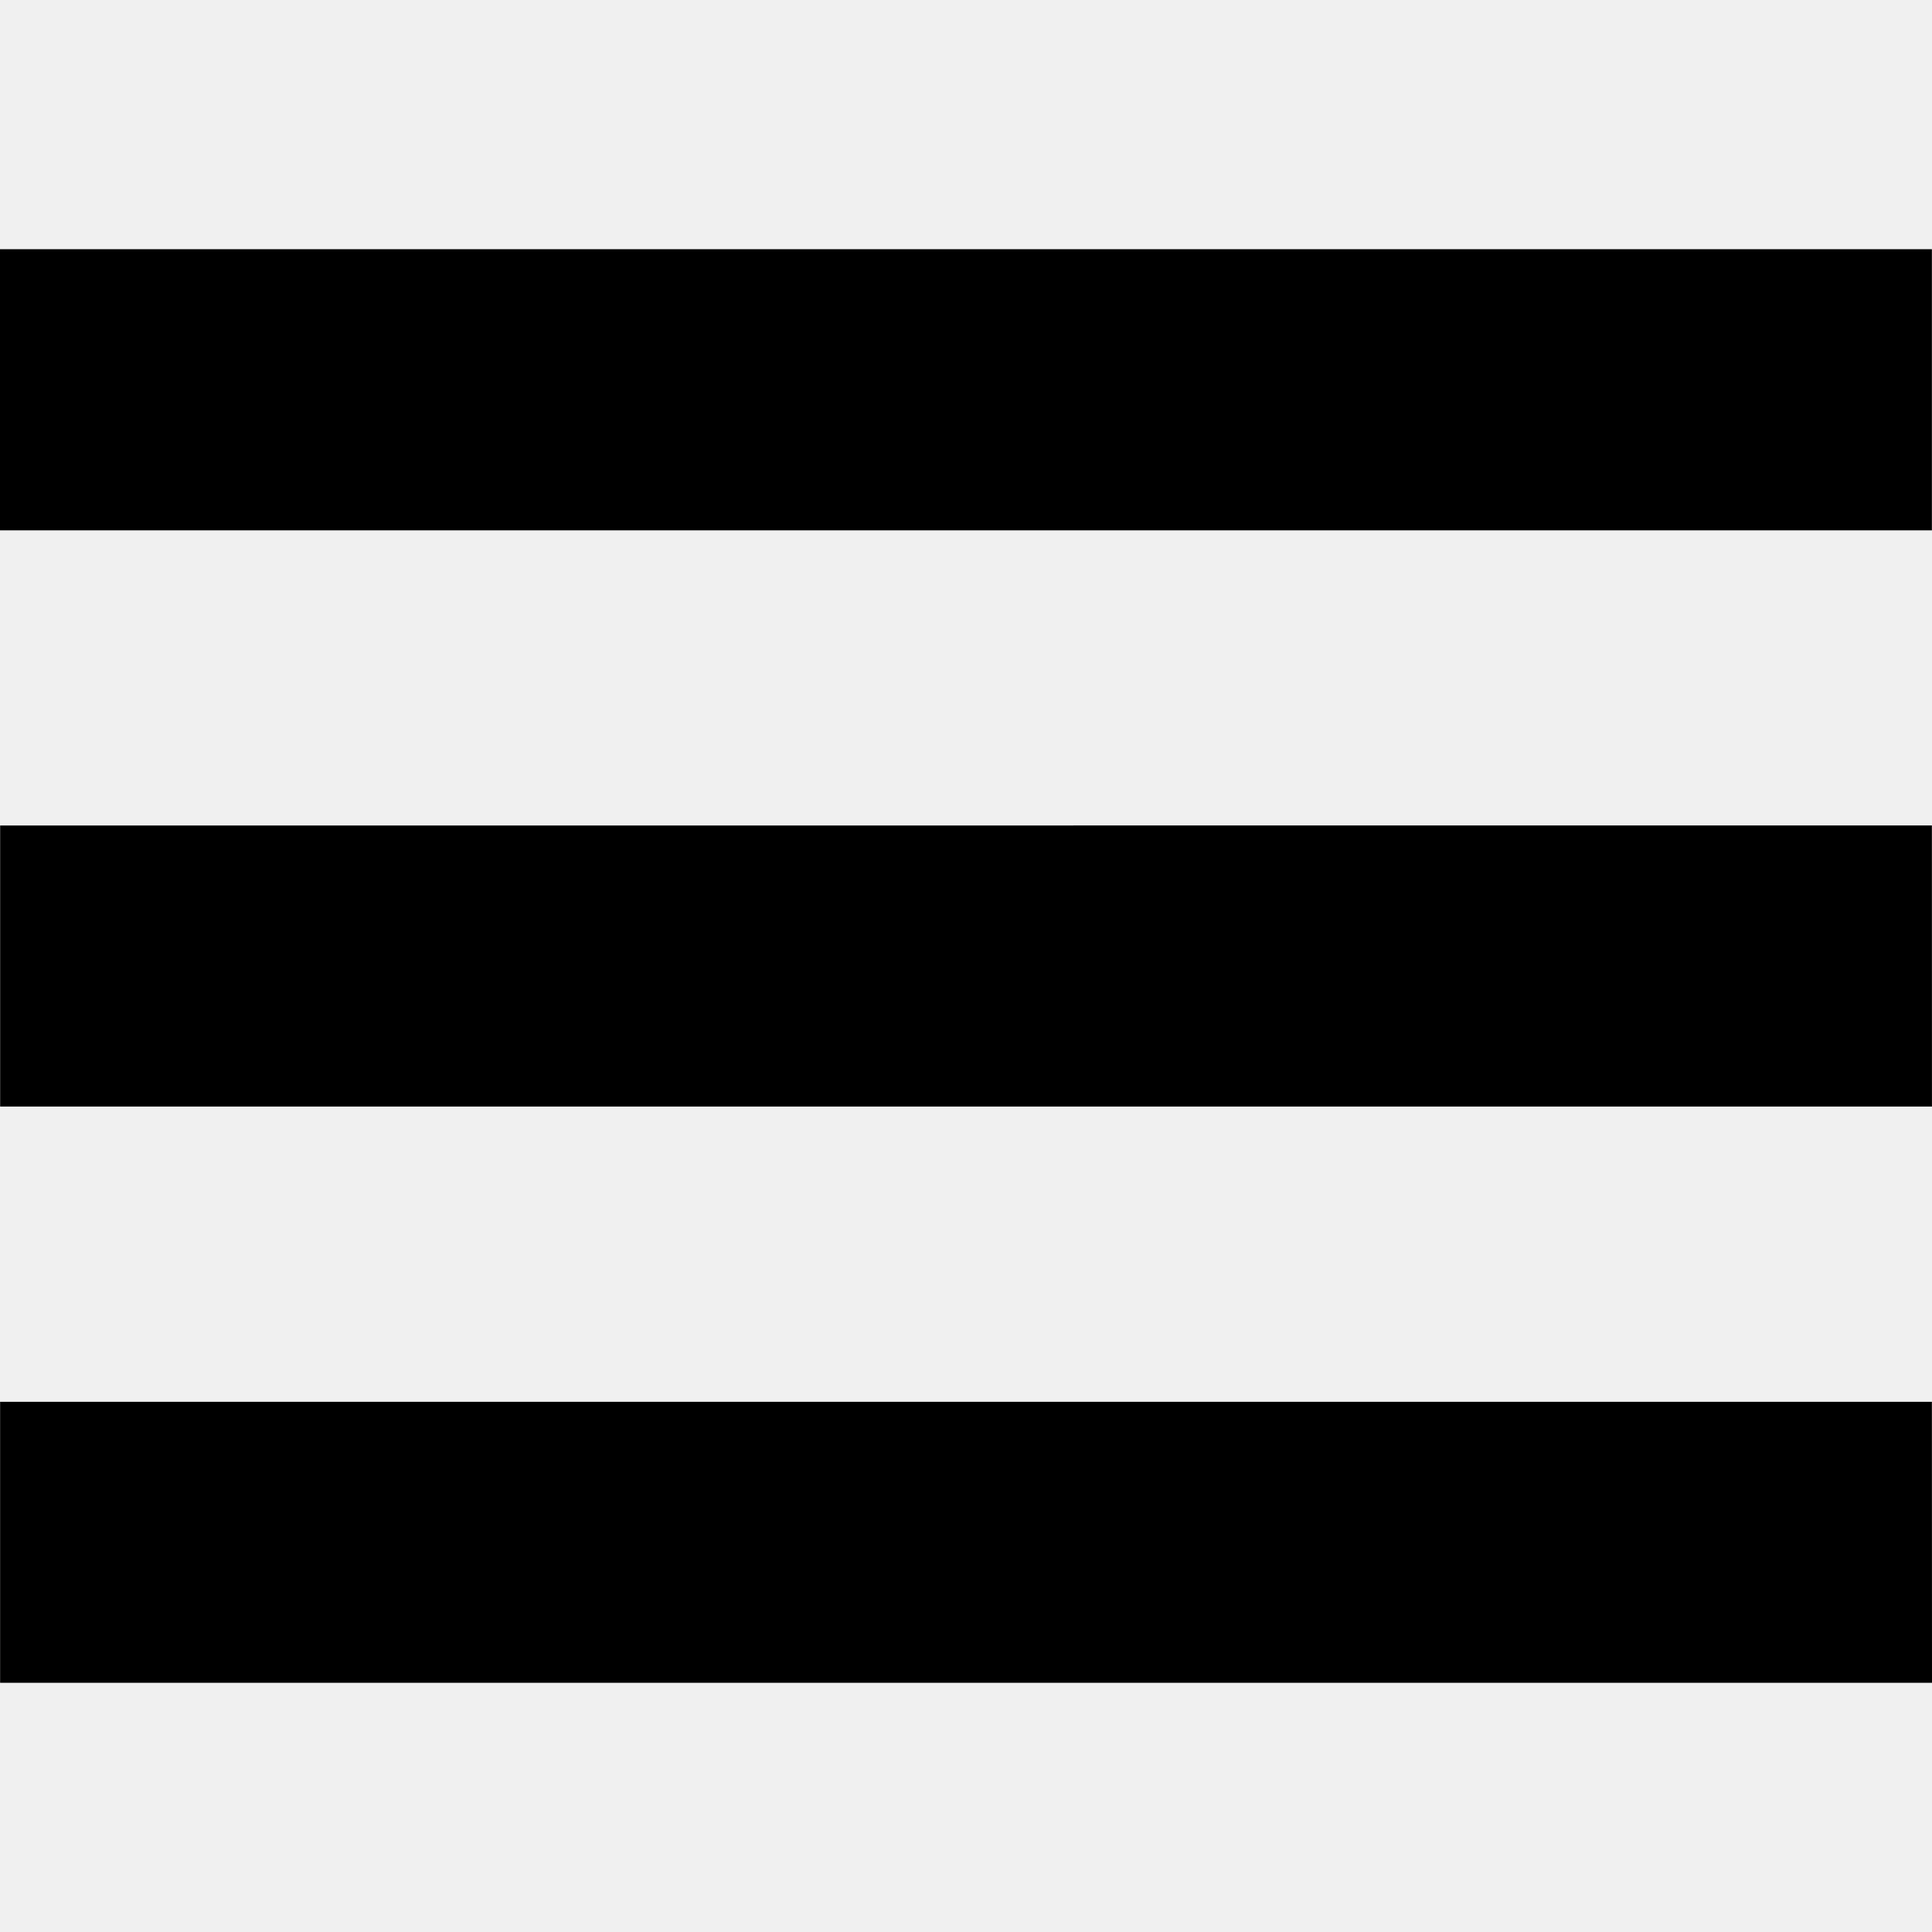
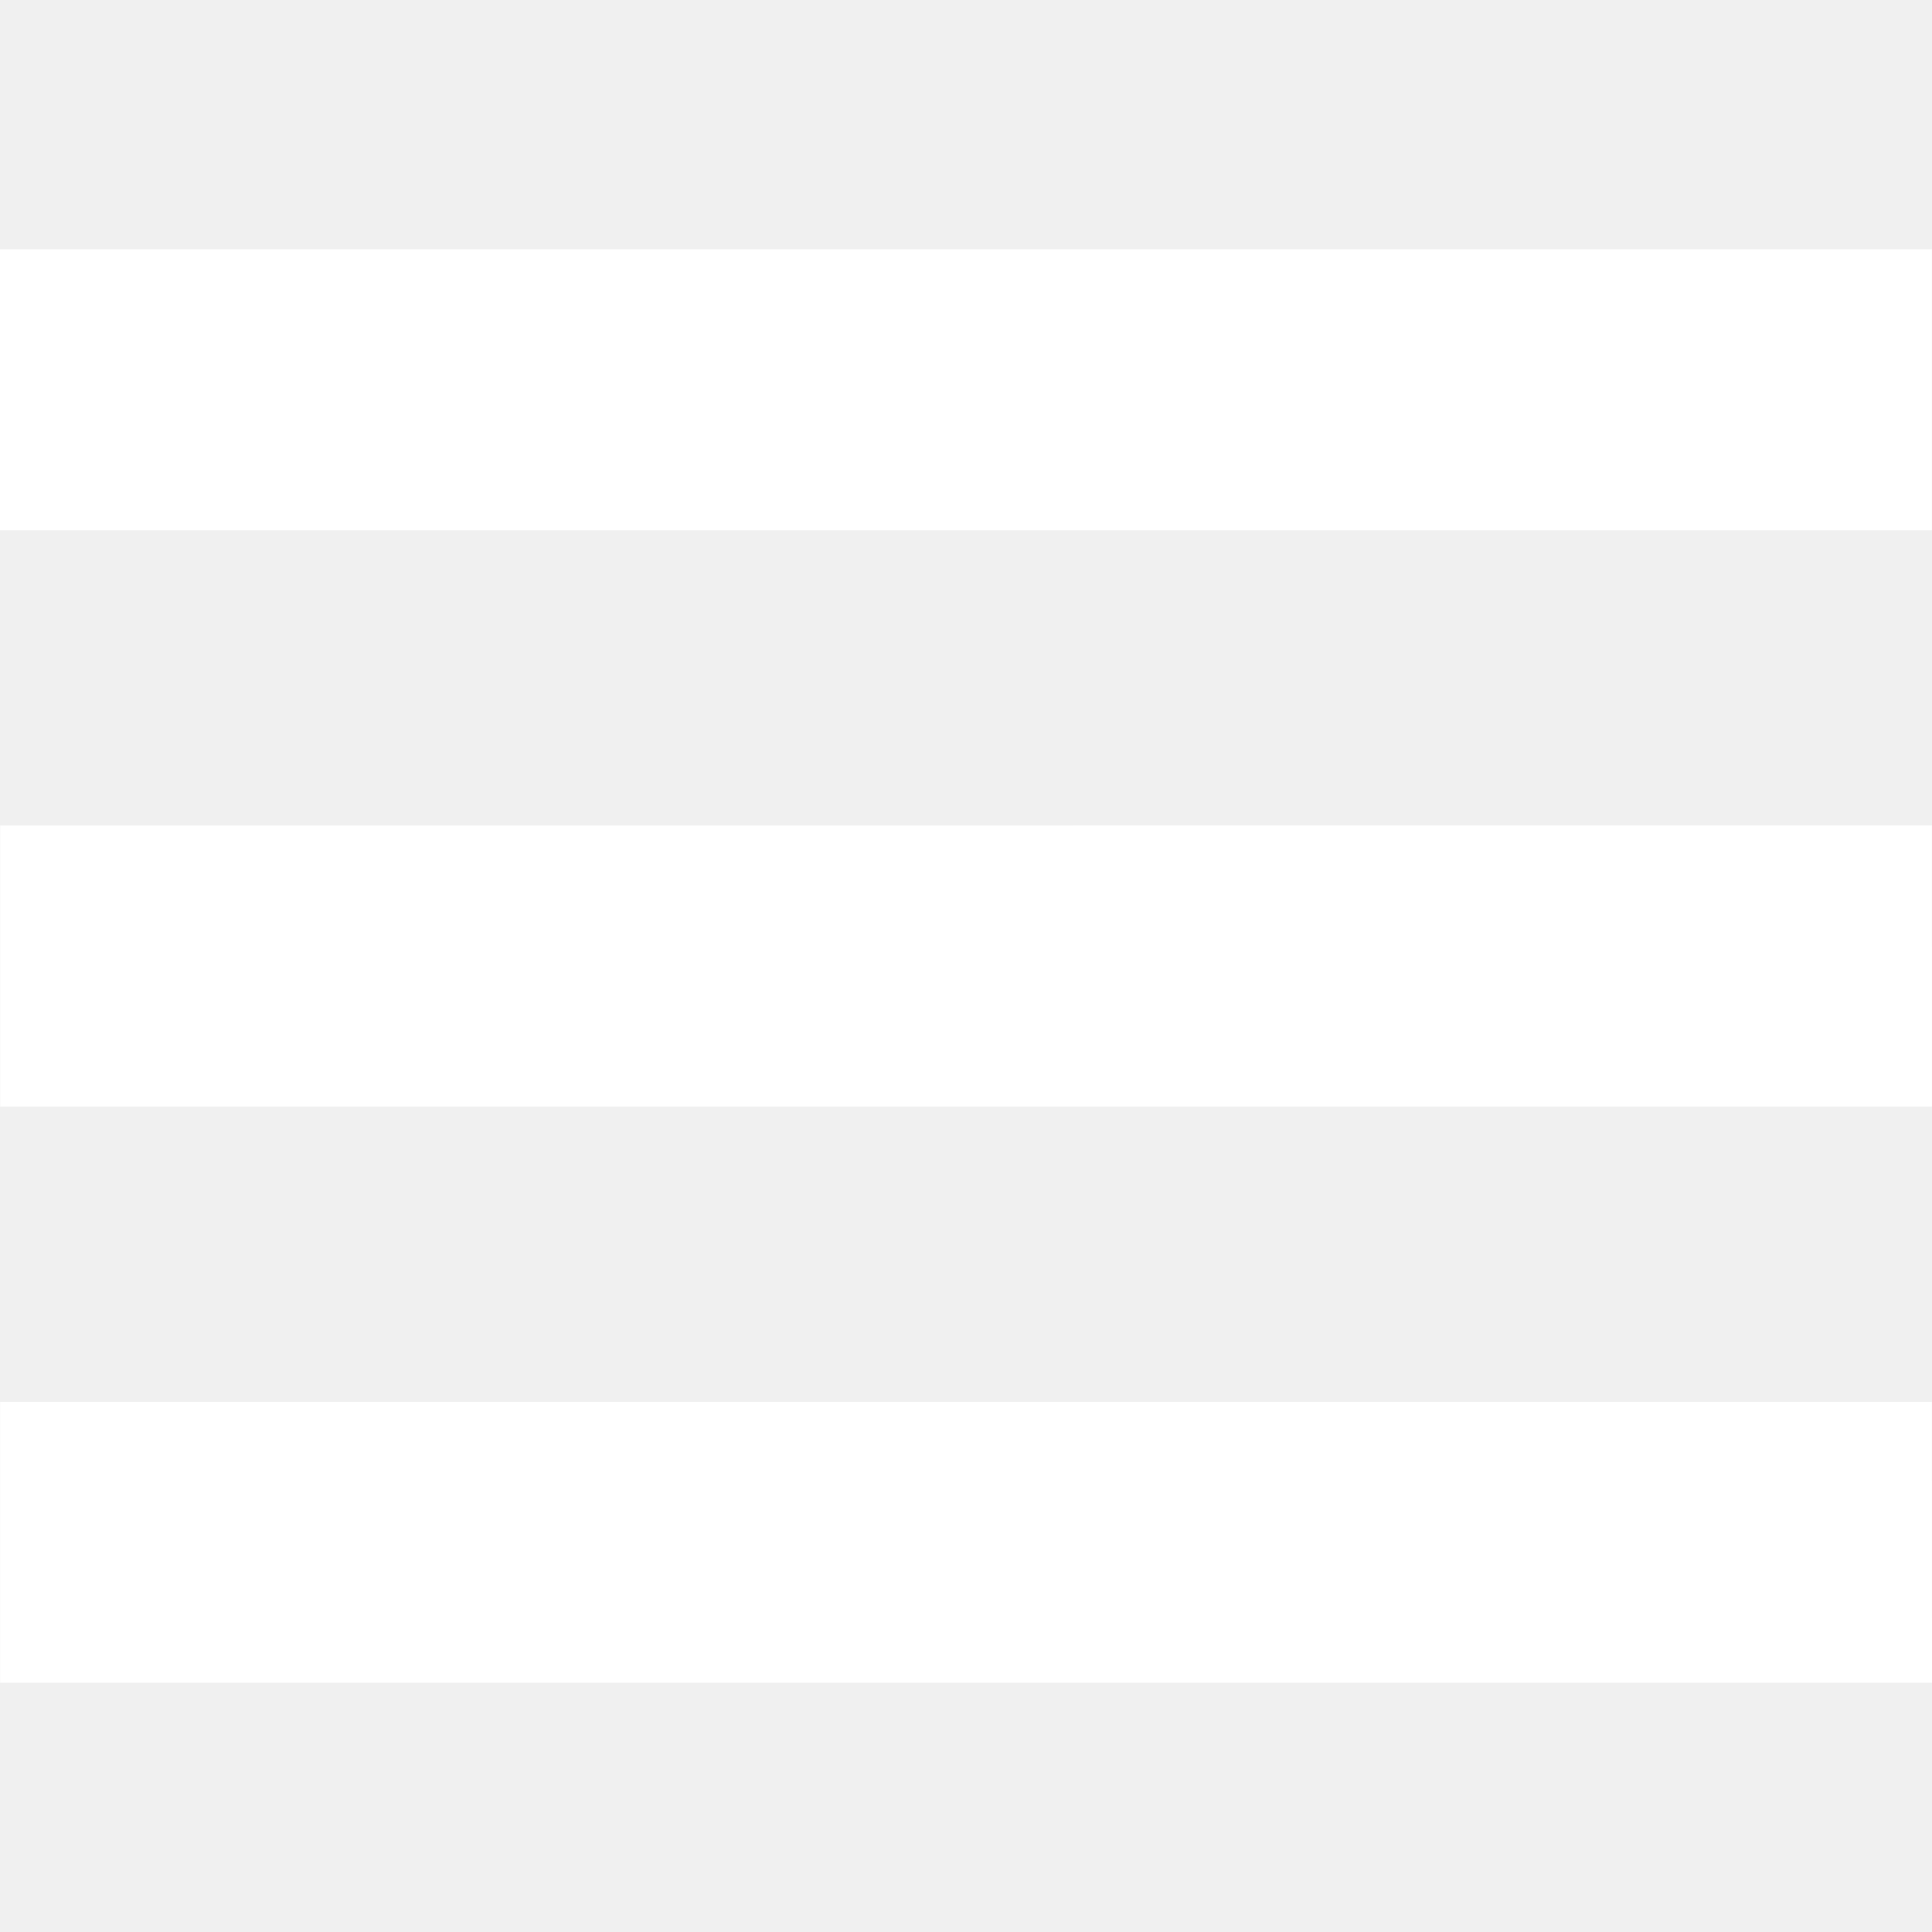
<svg xmlns="http://www.w3.org/2000/svg" width="64" height="64" shape-rendering="geometricPrecision" text-rendering="geometricPrecision" image-rendering="optimizeQuality" fill-rule="evenodd" clip-rule="evenodd" viewBox="0 0 640 640">
-   <path d="M639.965 82.56c-129.734-.035-510.16 0-639.965 0v93.12h639.965V82.56zM.036 464.368h639.929L640 557.44c-213.31 0-426.655.012-639.965.012v-93.084zm.012-190.904c213.298 0 426.608-.024 639.917-.024l.023 93.12H.048v-93.096z" />
+   <path fill="white" d="M639.965 82.56c-129.734-.035-510.16 0-639.965 0v93.12h639.965V82.56zM.036 464.368h639.929L640 557.44c-213.31 0-426.655.012-639.965.012v-93.084zm.012-190.904c213.298 0 426.608-.024 639.917-.024l.023 93.12H.048v-93.096z" />
</svg>
